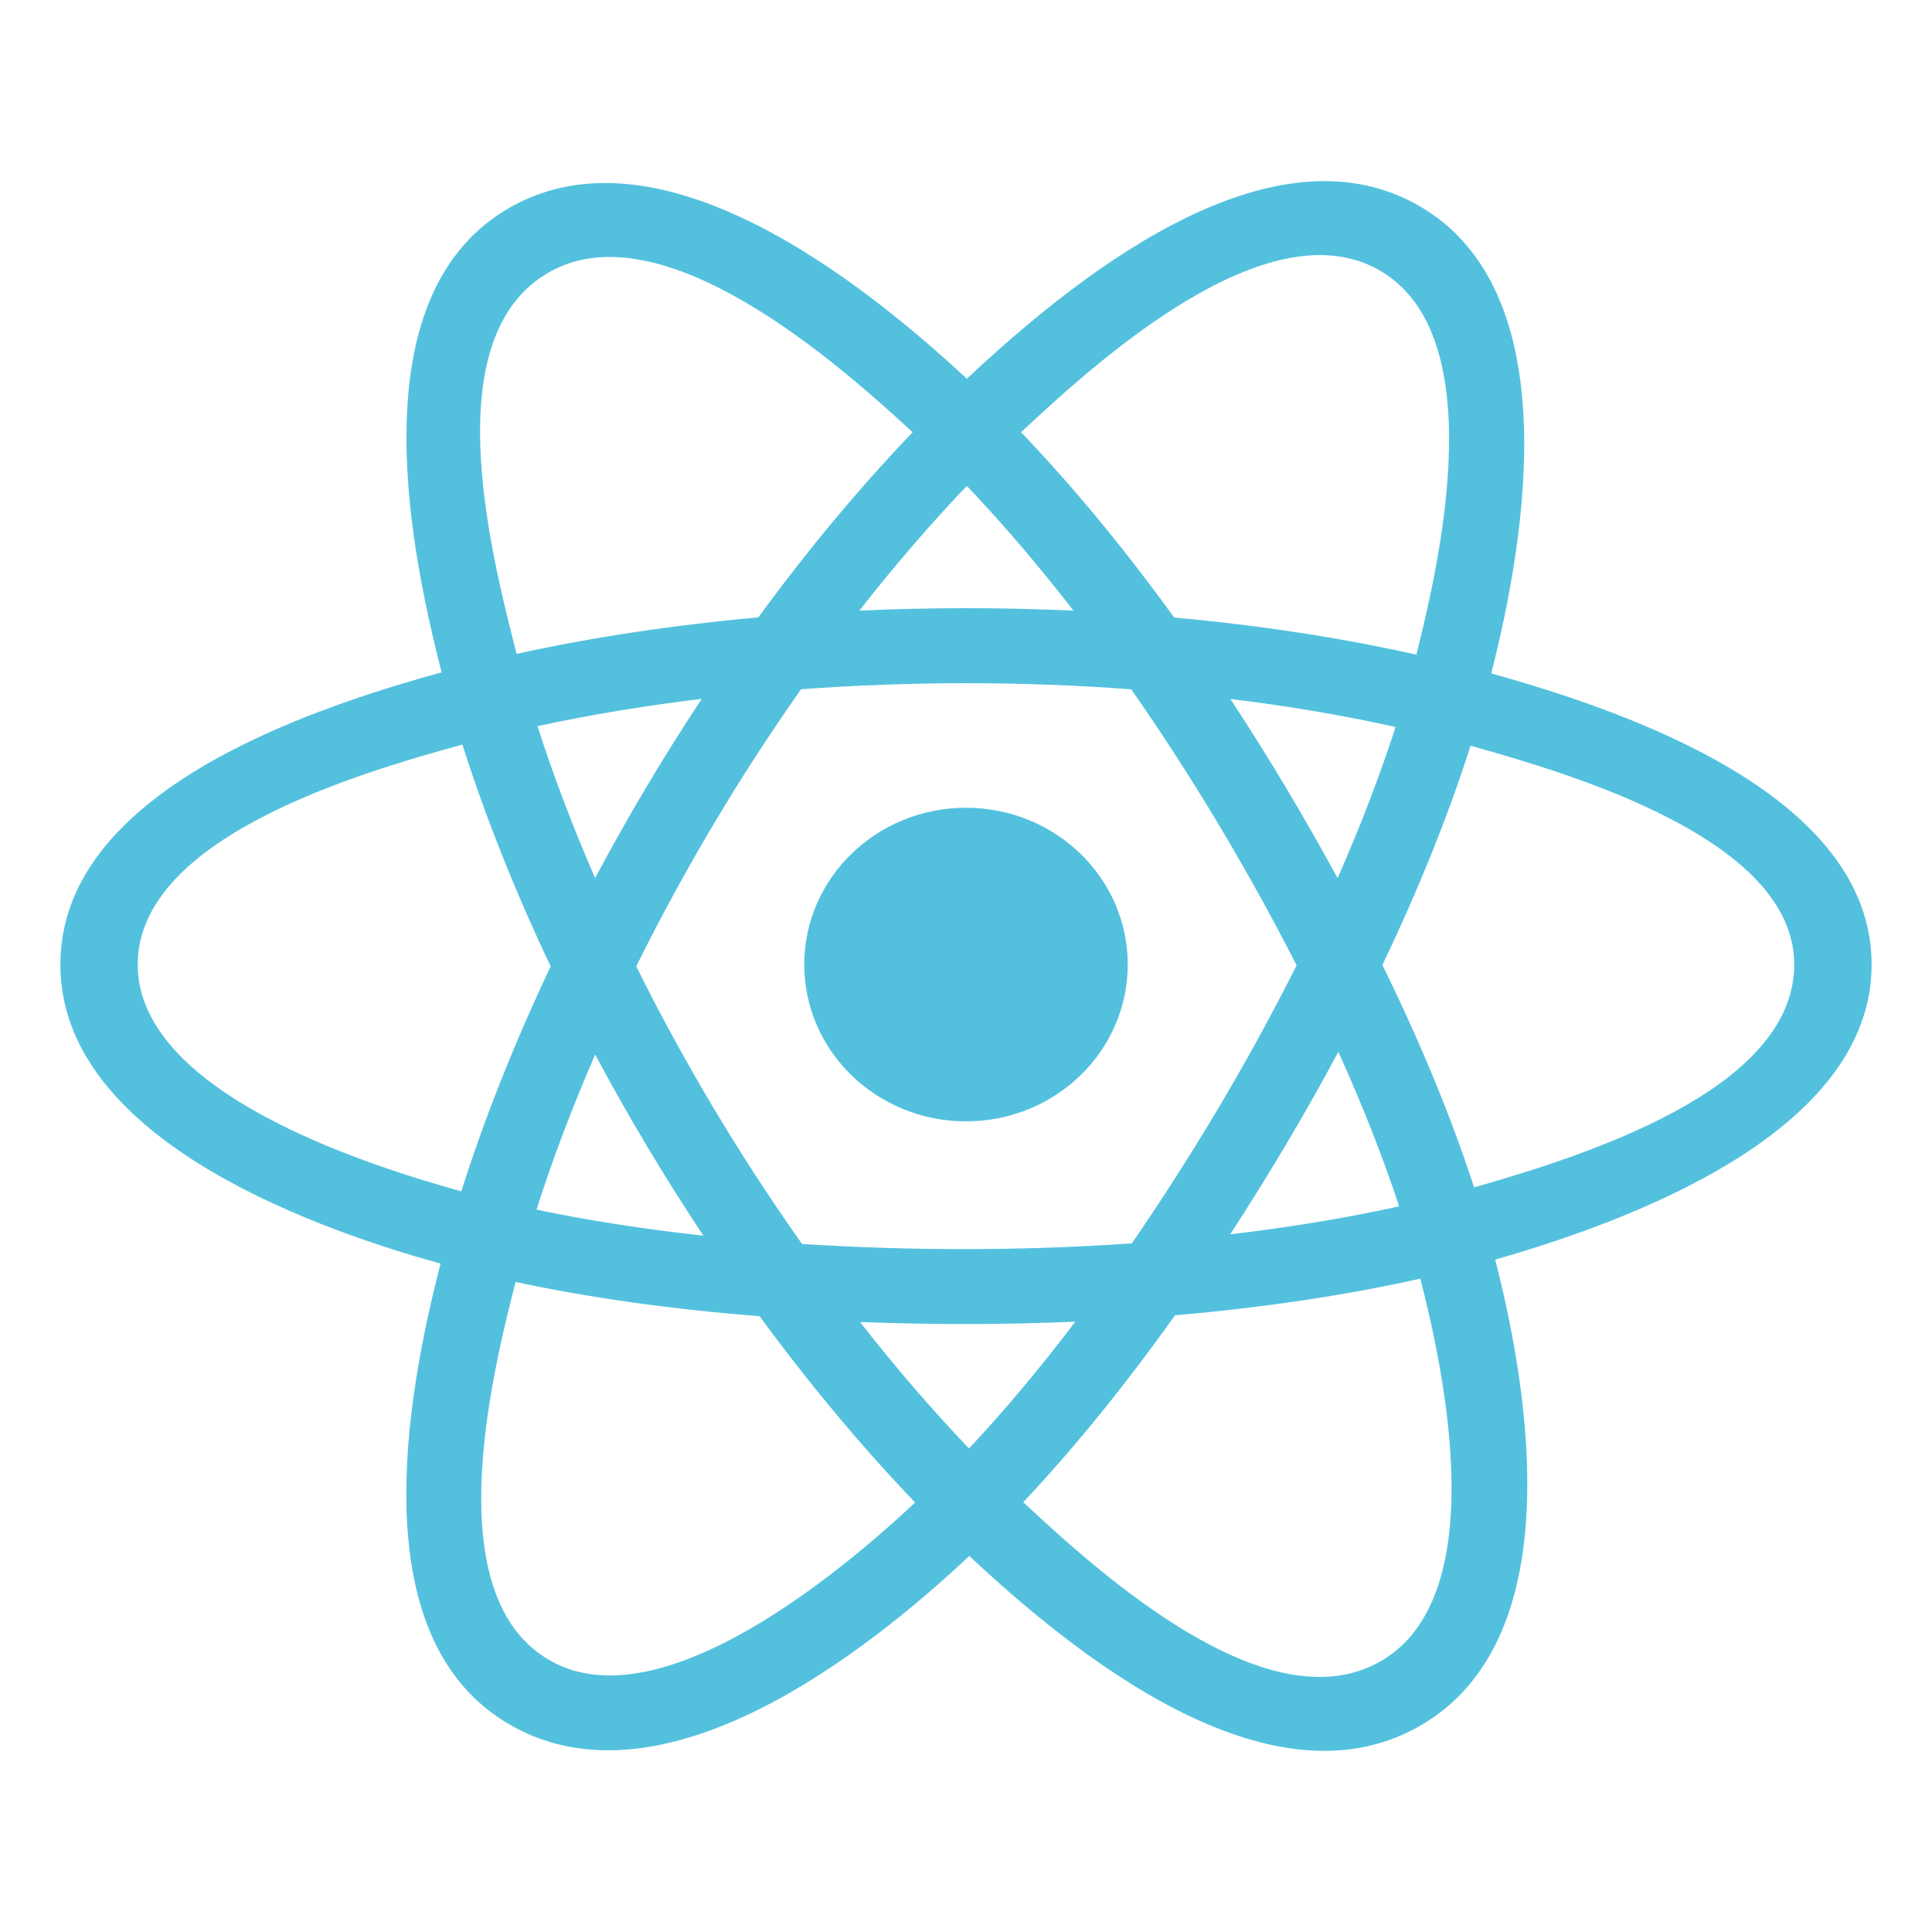
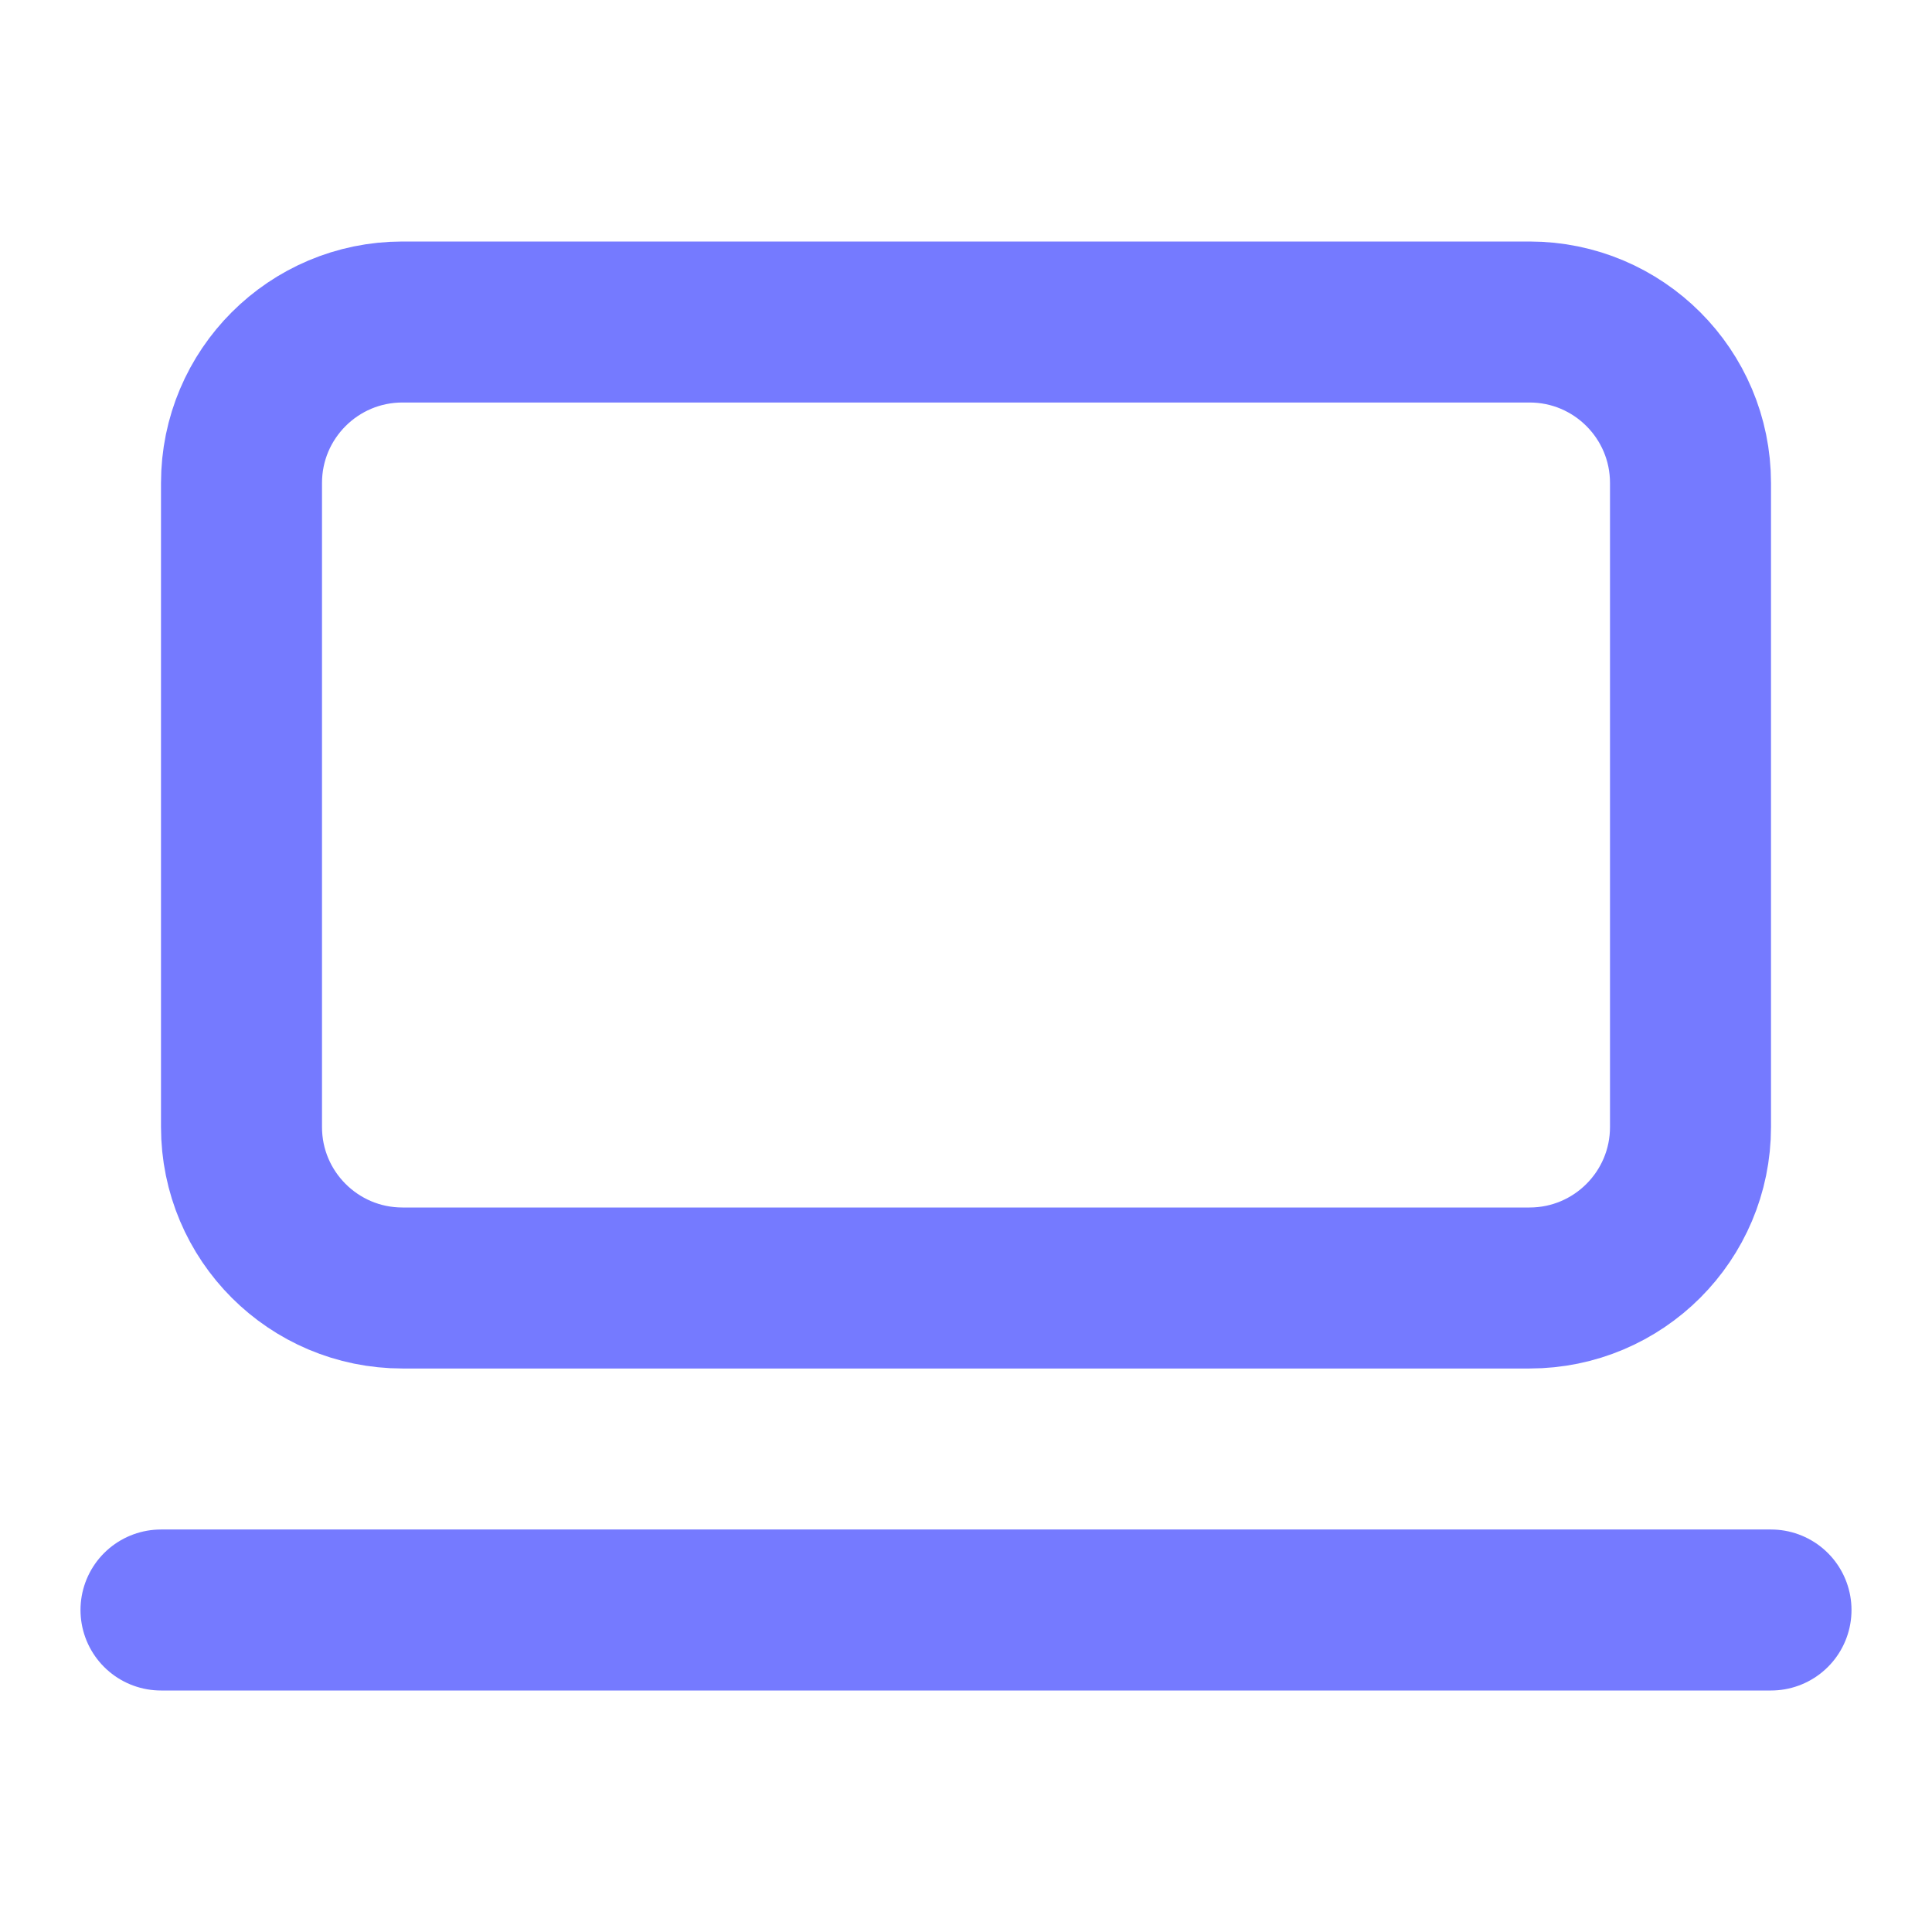
- <svg xmlns="http://www.w3.org/2000/svg" width="800px" height="800px" viewBox="0 0 32 32" fill="none">
-   <path d="M18.679 15.976C18.679 14.541 17.48 13.379 16 13.379C14.521 13.379 13.321 14.541 13.321 15.976C13.321 17.41 14.521 18.573 16 18.573C17.48 18.573 18.679 17.41 18.679 15.976Z" fill="#53C1DE" />
-   <path fill-rule="evenodd" clip-rule="evenodd" d="M24.7 11.154C25.266 8.925 25.977 4.791 23.47 3.39C20.975 1.995 17.728 4.668 16.014 6.273C14.304 4.684 10.966 2.022 8.462 3.428C5.968 4.828 6.737 8.893 7.315 11.136C4.988 11.776 1 13.156 1 15.976C1 18.787 4.984 20.289 7.297 20.929C6.717 23.184 5.986 27.191 8.483 28.588C10.997 29.993 14.325 27.395 16.055 25.772C17.781 27.386 20.997 30.002 23.492 28.601C25.996 27.196 25.344 23.118 24.765 20.863C27.007 20.221 31 18.752 31 15.976C31 13.184 26.99 11.792 24.7 11.154ZM24.416 19.667C24.037 18.502 23.524 17.262 22.897 15.982C23.495 14.732 23.988 13.509 24.357 12.351C26.036 12.823 29.718 13.901 29.718 15.976C29.718 18.07 26.185 19.159 24.416 19.667ZM22.85 27.526C20.988 28.571 18.222 26.07 16.948 24.881C17.793 23.984 18.638 22.942 19.462 21.785C20.913 21.66 22.283 21.456 23.526 21.178C23.933 22.773 24.72 26.476 22.85 27.526ZM9.124 27.511C7.261 26.47 8.113 22.895 8.54 21.233C9.768 21.497 11.129 21.686 12.582 21.801C13.412 22.933 14.282 23.974 15.158 24.886C14.075 25.901 10.995 28.557 9.124 27.511ZM2.281 15.976C2.281 13.874 5.942 12.803 7.659 12.333C8.035 13.517 8.527 14.754 9.121 16.006C8.519 17.277 8.02 18.534 7.641 19.732C6.004 19.278 2.281 18.079 2.281 15.976ZM9.104 4.504C10.973 3.454 13.875 6.01 15.116 7.16C14.244 8.068 13.383 9.101 12.56 10.226C11.149 10.353 9.799 10.557 8.557 10.83C8.091 9.021 7.236 5.552 9.104 4.504ZM20.379 11.577C21.337 11.694 22.254 11.85 23.115 12.041C22.856 12.844 22.534 13.684 22.154 14.545C21.604 13.533 21.014 12.542 20.379 11.577ZM16.014 8.048C16.605 8.669 17.197 9.362 17.78 10.114C16.599 10.06 15.415 10.06 14.234 10.114C14.817 9.368 15.414 8.676 16.014 8.048ZM9.857 14.544C9.483 13.686 9.164 12.842 8.903 12.027C9.759 11.842 10.672 11.69 11.623 11.575C10.987 12.537 10.397 13.528 9.857 14.544ZM11.65 20.466C10.668 20.359 9.741 20.215 8.886 20.035C9.15 19.206 9.477 18.343 9.858 17.467C10.406 18.493 11.005 19.494 11.65 20.466ZM16.05 23.991C15.442 23.356 14.836 22.653 14.245 21.897C15.433 21.942 16.623 21.942 17.811 21.891C17.227 22.661 16.637 23.365 16.05 23.991ZM22.167 17.422C22.568 18.308 22.906 19.166 23.174 19.981C22.304 20.173 21.365 20.328 20.376 20.444C21.015 19.461 21.615 18.454 22.167 17.422ZM18.747 20.594C16.93 20.72 15.102 20.719 13.284 20.604C12.251 19.142 11.331 17.603 10.538 16.006C11.328 14.412 12.24 12.876 13.268 11.416C15.088 11.283 16.918 11.282 18.737 11.417C19.756 12.877 20.668 14.409 21.476 15.988C20.677 17.581 19.759 19.12 18.747 20.594ZM22.83 4.467C24.701 5.513 23.868 9.227 23.459 10.843C22.215 10.564 20.863 10.357 19.448 10.228C18.624 9.09 17.77 8.055 16.912 7.159C18.169 5.984 20.978 3.431 22.83 4.467Z" fill="#53C1DE" />
+ <svg xmlns="http://www.w3.org/2000/svg" width="24" height="24" viewBox="0 0 24 24" fill="none" stroke="#757aff" stroke-width="2" stroke-linecap="round" stroke-linejoin="round" class="lucide lucide-laptop-minimal">
+   <rect width="18" height="12" x="3" y="4" rx="2" ry="2" />
+   <line x1="2" x2="22" y1="20" y2="20" />
</svg>
